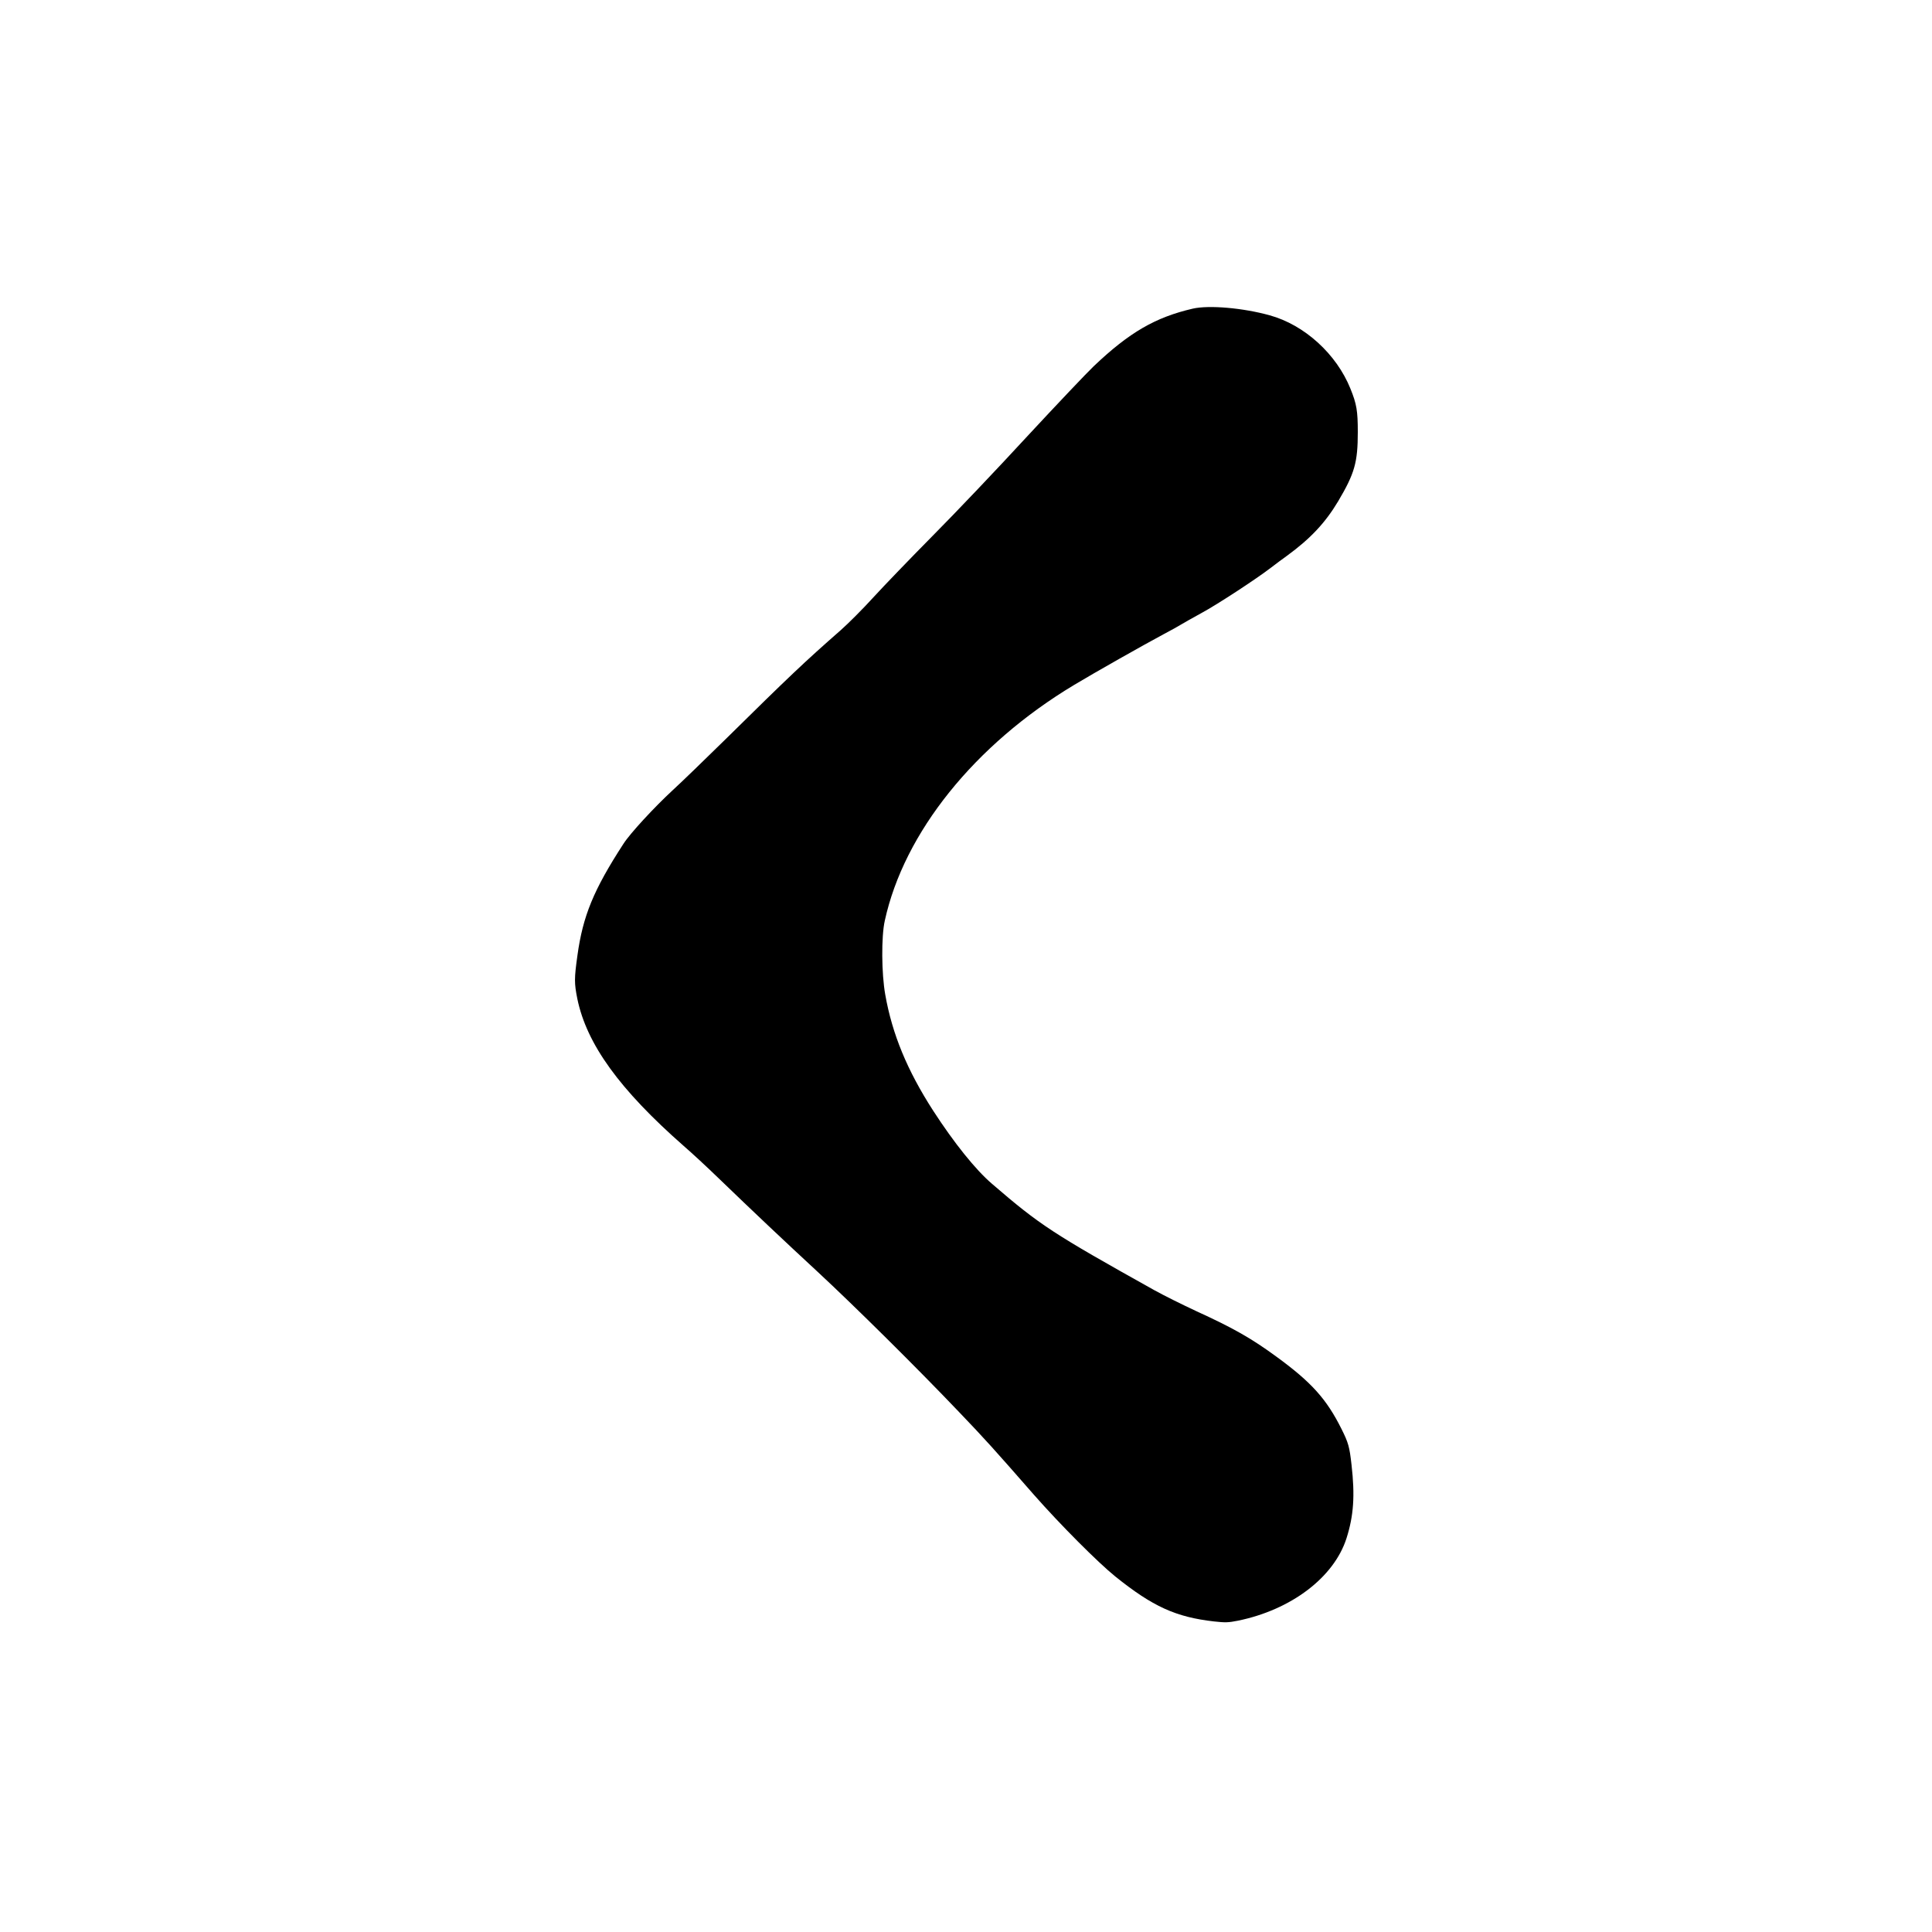
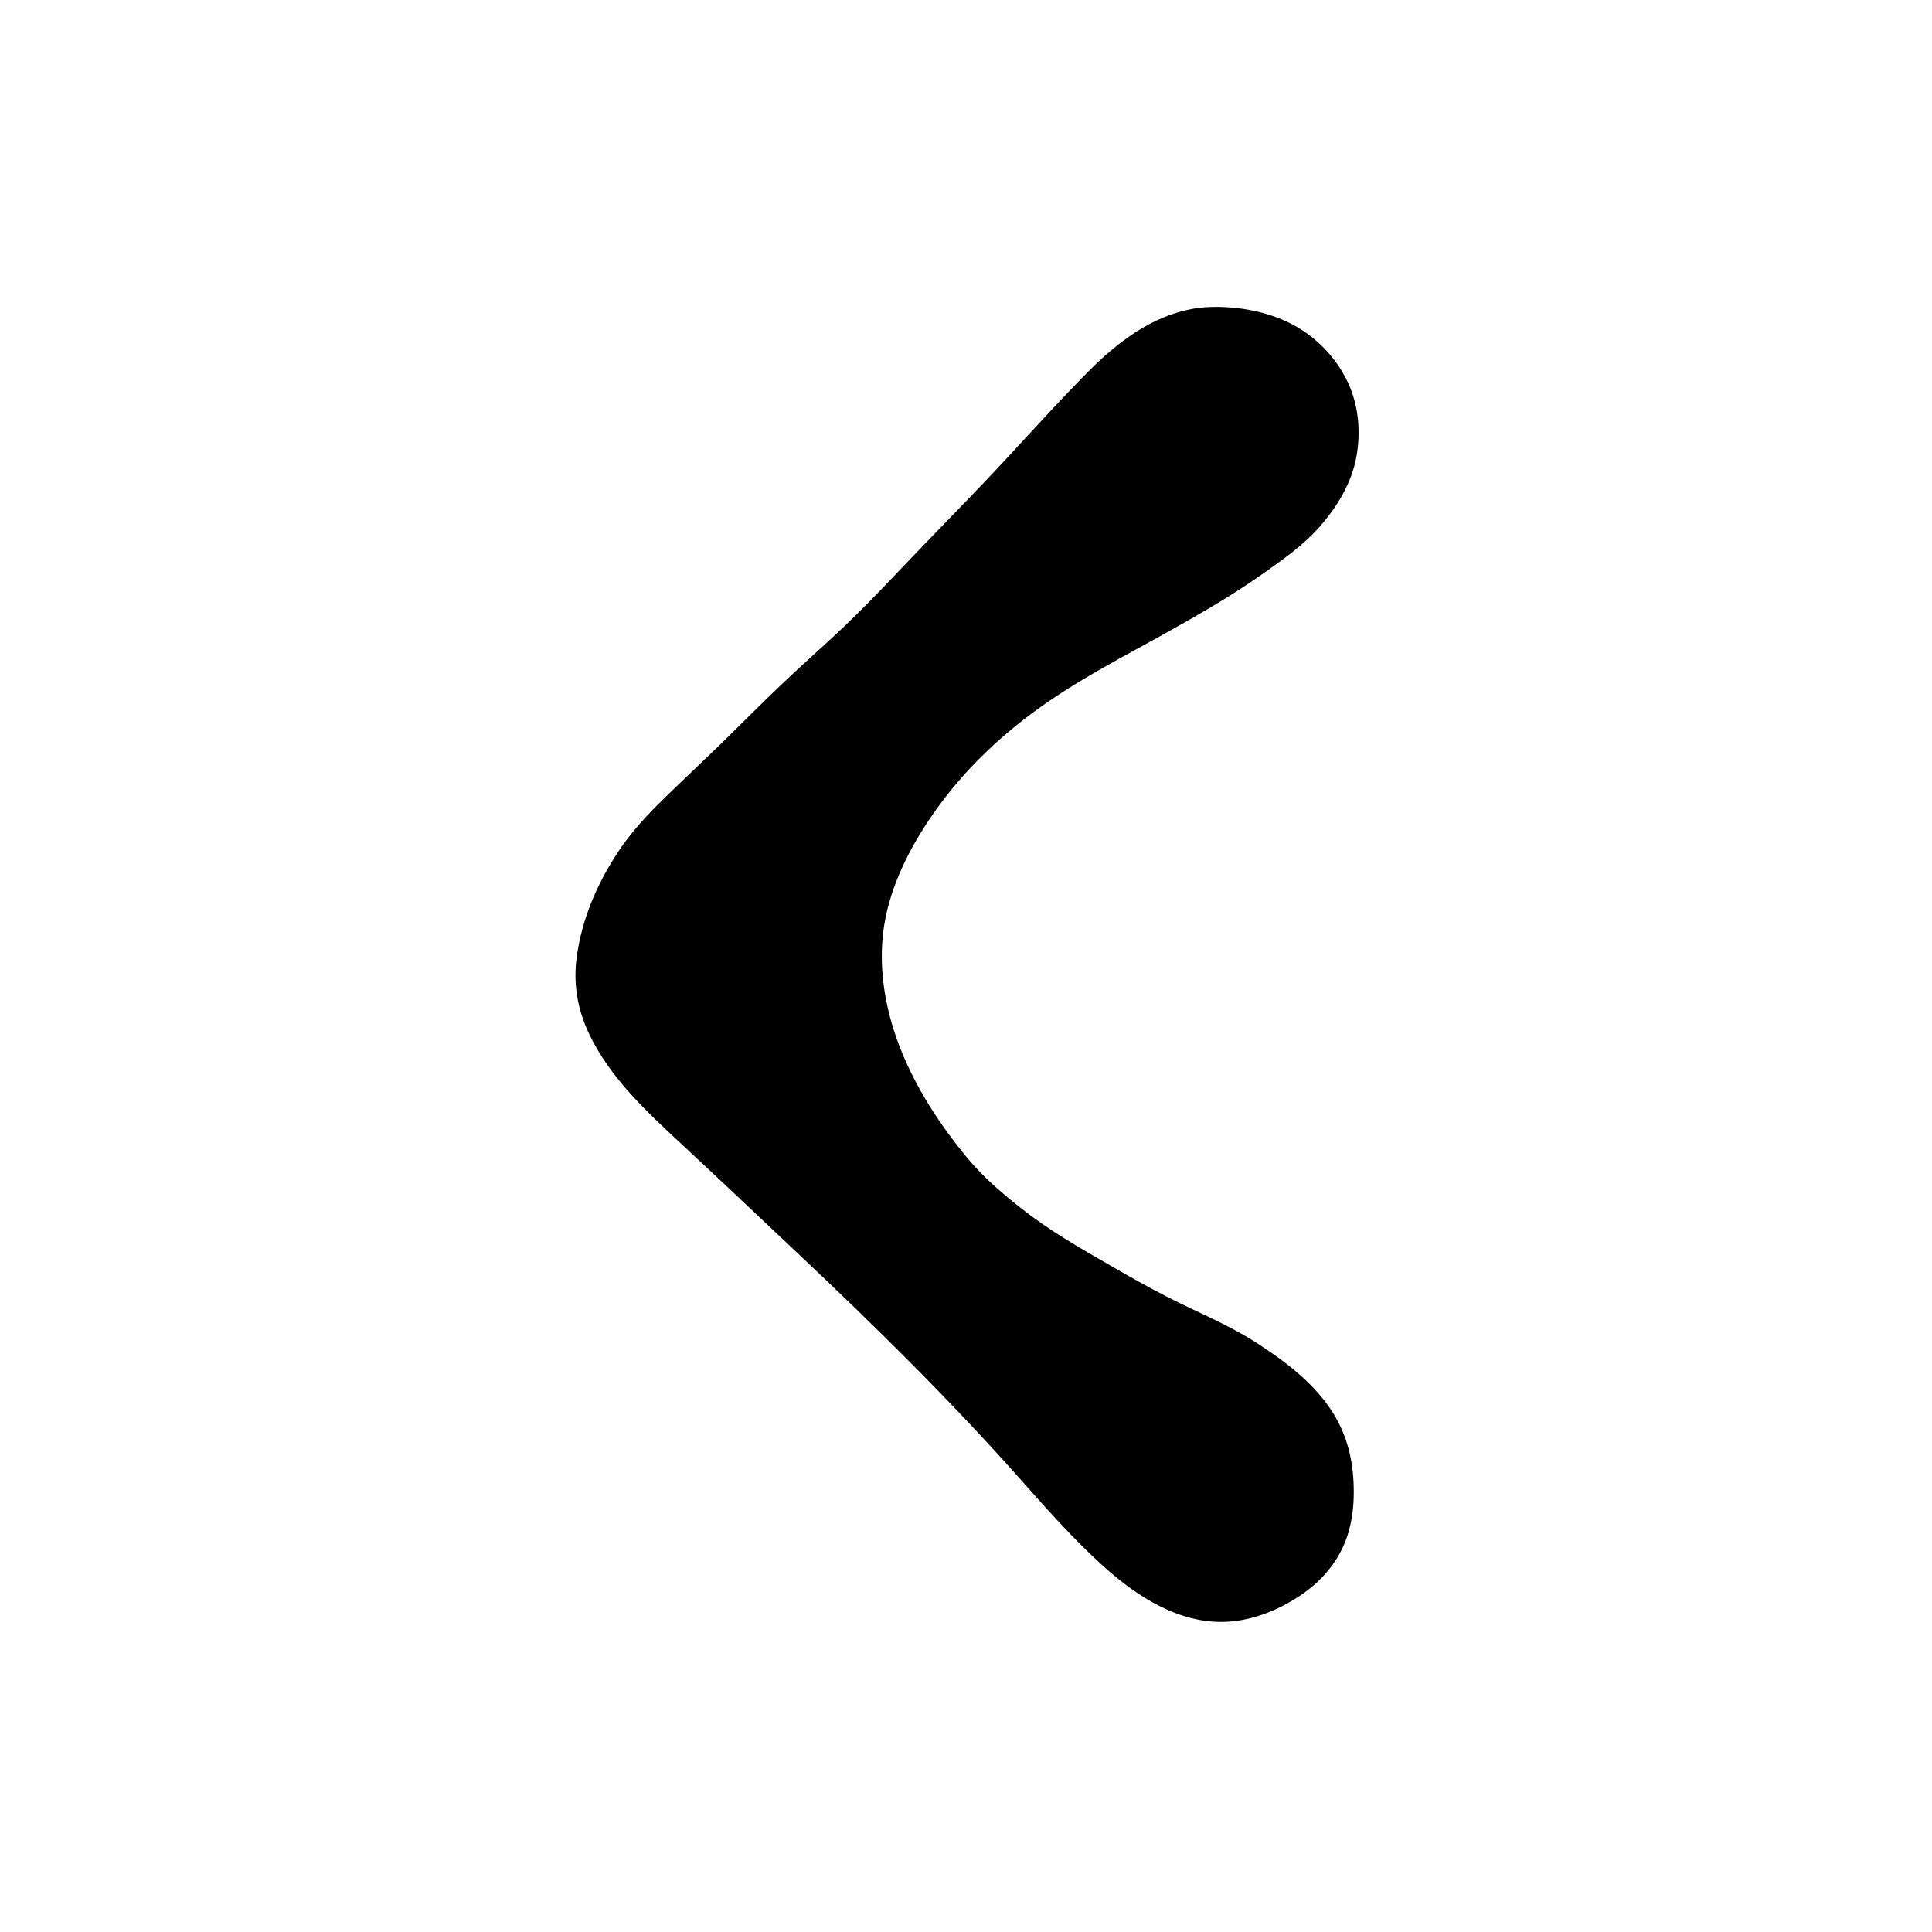
<svg xmlns="http://www.w3.org/2000/svg" width="24" height="24" viewBox="0 0 24 24" fill="none">
-   <path fill="currentColor" fill-rule="evenodd" d="M14.817 3.834C14.352 3.942 14.030 4.128 13.588 4.548C13.502 4.630 13.130 5.022 12.759 5.422C12.391 5.822 11.863 6.377 11.586 6.656C11.309 6.936 10.978 7.280 10.848 7.422C10.719 7.564 10.536 7.747 10.444 7.828C9.994 8.223 9.812 8.395 9.016 9.180C8.753 9.438 8.459 9.723 8.361 9.812C8.127 10.028 7.827 10.353 7.744 10.483C7.373 11.055 7.241 11.378 7.173 11.869C7.133 12.156 7.133 12.214 7.172 12.408C7.288 12.970 7.695 13.534 8.494 14.236C8.597 14.325 8.789 14.503 8.923 14.633C9.373 15.067 9.741 15.414 10.156 15.798C10.616 16.225 11.388 16.989 11.914 17.541C12.231 17.872 12.344 17.997 12.845 18.570C13.170 18.939 13.638 19.409 13.855 19.584C14.320 19.958 14.608 20.088 15.080 20.142C15.223 20.158 15.261 20.156 15.377 20.133C16.039 19.998 16.572 19.595 16.727 19.108C16.816 18.828 16.833 18.578 16.789 18.195C16.764 17.972 16.750 17.922 16.664 17.750C16.478 17.378 16.291 17.170 15.856 16.853C15.545 16.625 15.319 16.497 14.864 16.289C14.692 16.209 14.456 16.092 14.341 16.028C13.073 15.320 12.920 15.220 12.322 14.705C12.119 14.531 11.853 14.200 11.592 13.797C11.270 13.298 11.083 12.845 10.997 12.356C10.950 12.094 10.947 11.634 10.991 11.438C11.230 10.342 12.108 9.250 13.344 8.508C13.597 8.356 14.192 8.019 14.461 7.875C14.547 7.830 14.642 7.777 14.672 7.758C14.702 7.739 14.814 7.677 14.922 7.617C15.116 7.513 15.608 7.191 15.791 7.050C15.844 7.009 15.931 6.944 15.986 6.905C16.278 6.692 16.463 6.495 16.623 6.227C16.828 5.881 16.867 5.744 16.867 5.367C16.867 5.103 16.853 5.019 16.775 4.827C16.602 4.398 16.205 4.036 15.773 3.917C15.442 3.825 15.020 3.788 14.817 3.834Z" />
+   <path fill="currentColor" fill-rule="evenodd" d="M14.817 3.836C14.309 3.926 13.882 4.251 13.526 4.609C13.076 5.062 12.654 5.543 12.213 6.005C11.970 6.261 11.742 6.493 11.501 6.743C11.118 7.140 10.746 7.547 10.339 7.921C10.164 8.082 9.932 8.289 9.691 8.519C9.450 8.749 9.200 9.001 8.946 9.249C8.691 9.496 8.433 9.739 8.256 9.912C8.044 10.118 7.843 10.333 7.680 10.580C7.418 10.976 7.230 11.411 7.165 11.883C7.118 12.219 7.174 12.542 7.320 12.847C7.580 13.391 8.031 13.808 8.466 14.212C8.951 14.662 9.431 15.118 9.913 15.572C10.862 16.466 11.790 17.380 12.657 18.355C12.992 18.733 13.328 19.114 13.704 19.454C14.128 19.837 14.666 20.185 15.262 20.145C15.591 20.124 15.921 19.983 16.189 19.795C16.455 19.608 16.660 19.349 16.751 19.035C16.797 18.876 16.817 18.710 16.817 18.545C16.819 18.200 16.753 17.870 16.572 17.573C16.339 17.191 15.975 16.918 15.606 16.679C15.260 16.456 14.876 16.302 14.511 16.116C14.268 15.992 14.032 15.859 13.794 15.721C13.412 15.502 13.029 15.282 12.683 15.008C12.447 14.822 12.219 14.627 12.026 14.396C11.634 13.926 11.292 13.385 11.104 12.799C10.970 12.379 10.913 11.918 10.986 11.480C11.067 10.991 11.305 10.524 11.585 10.120C11.970 9.562 12.472 9.092 13.029 8.711C13.470 8.409 13.946 8.160 14.413 7.902C14.858 7.655 15.297 7.405 15.712 7.110C15.946 6.944 16.186 6.774 16.378 6.560C16.604 6.308 16.792 6.004 16.851 5.667C16.907 5.351 16.875 5.015 16.732 4.726C16.591 4.438 16.356 4.195 16.075 4.041C15.770 3.875 15.401 3.806 15.057 3.813C14.974 3.815 14.895 3.822 14.817 3.836Z" />
</svg>
